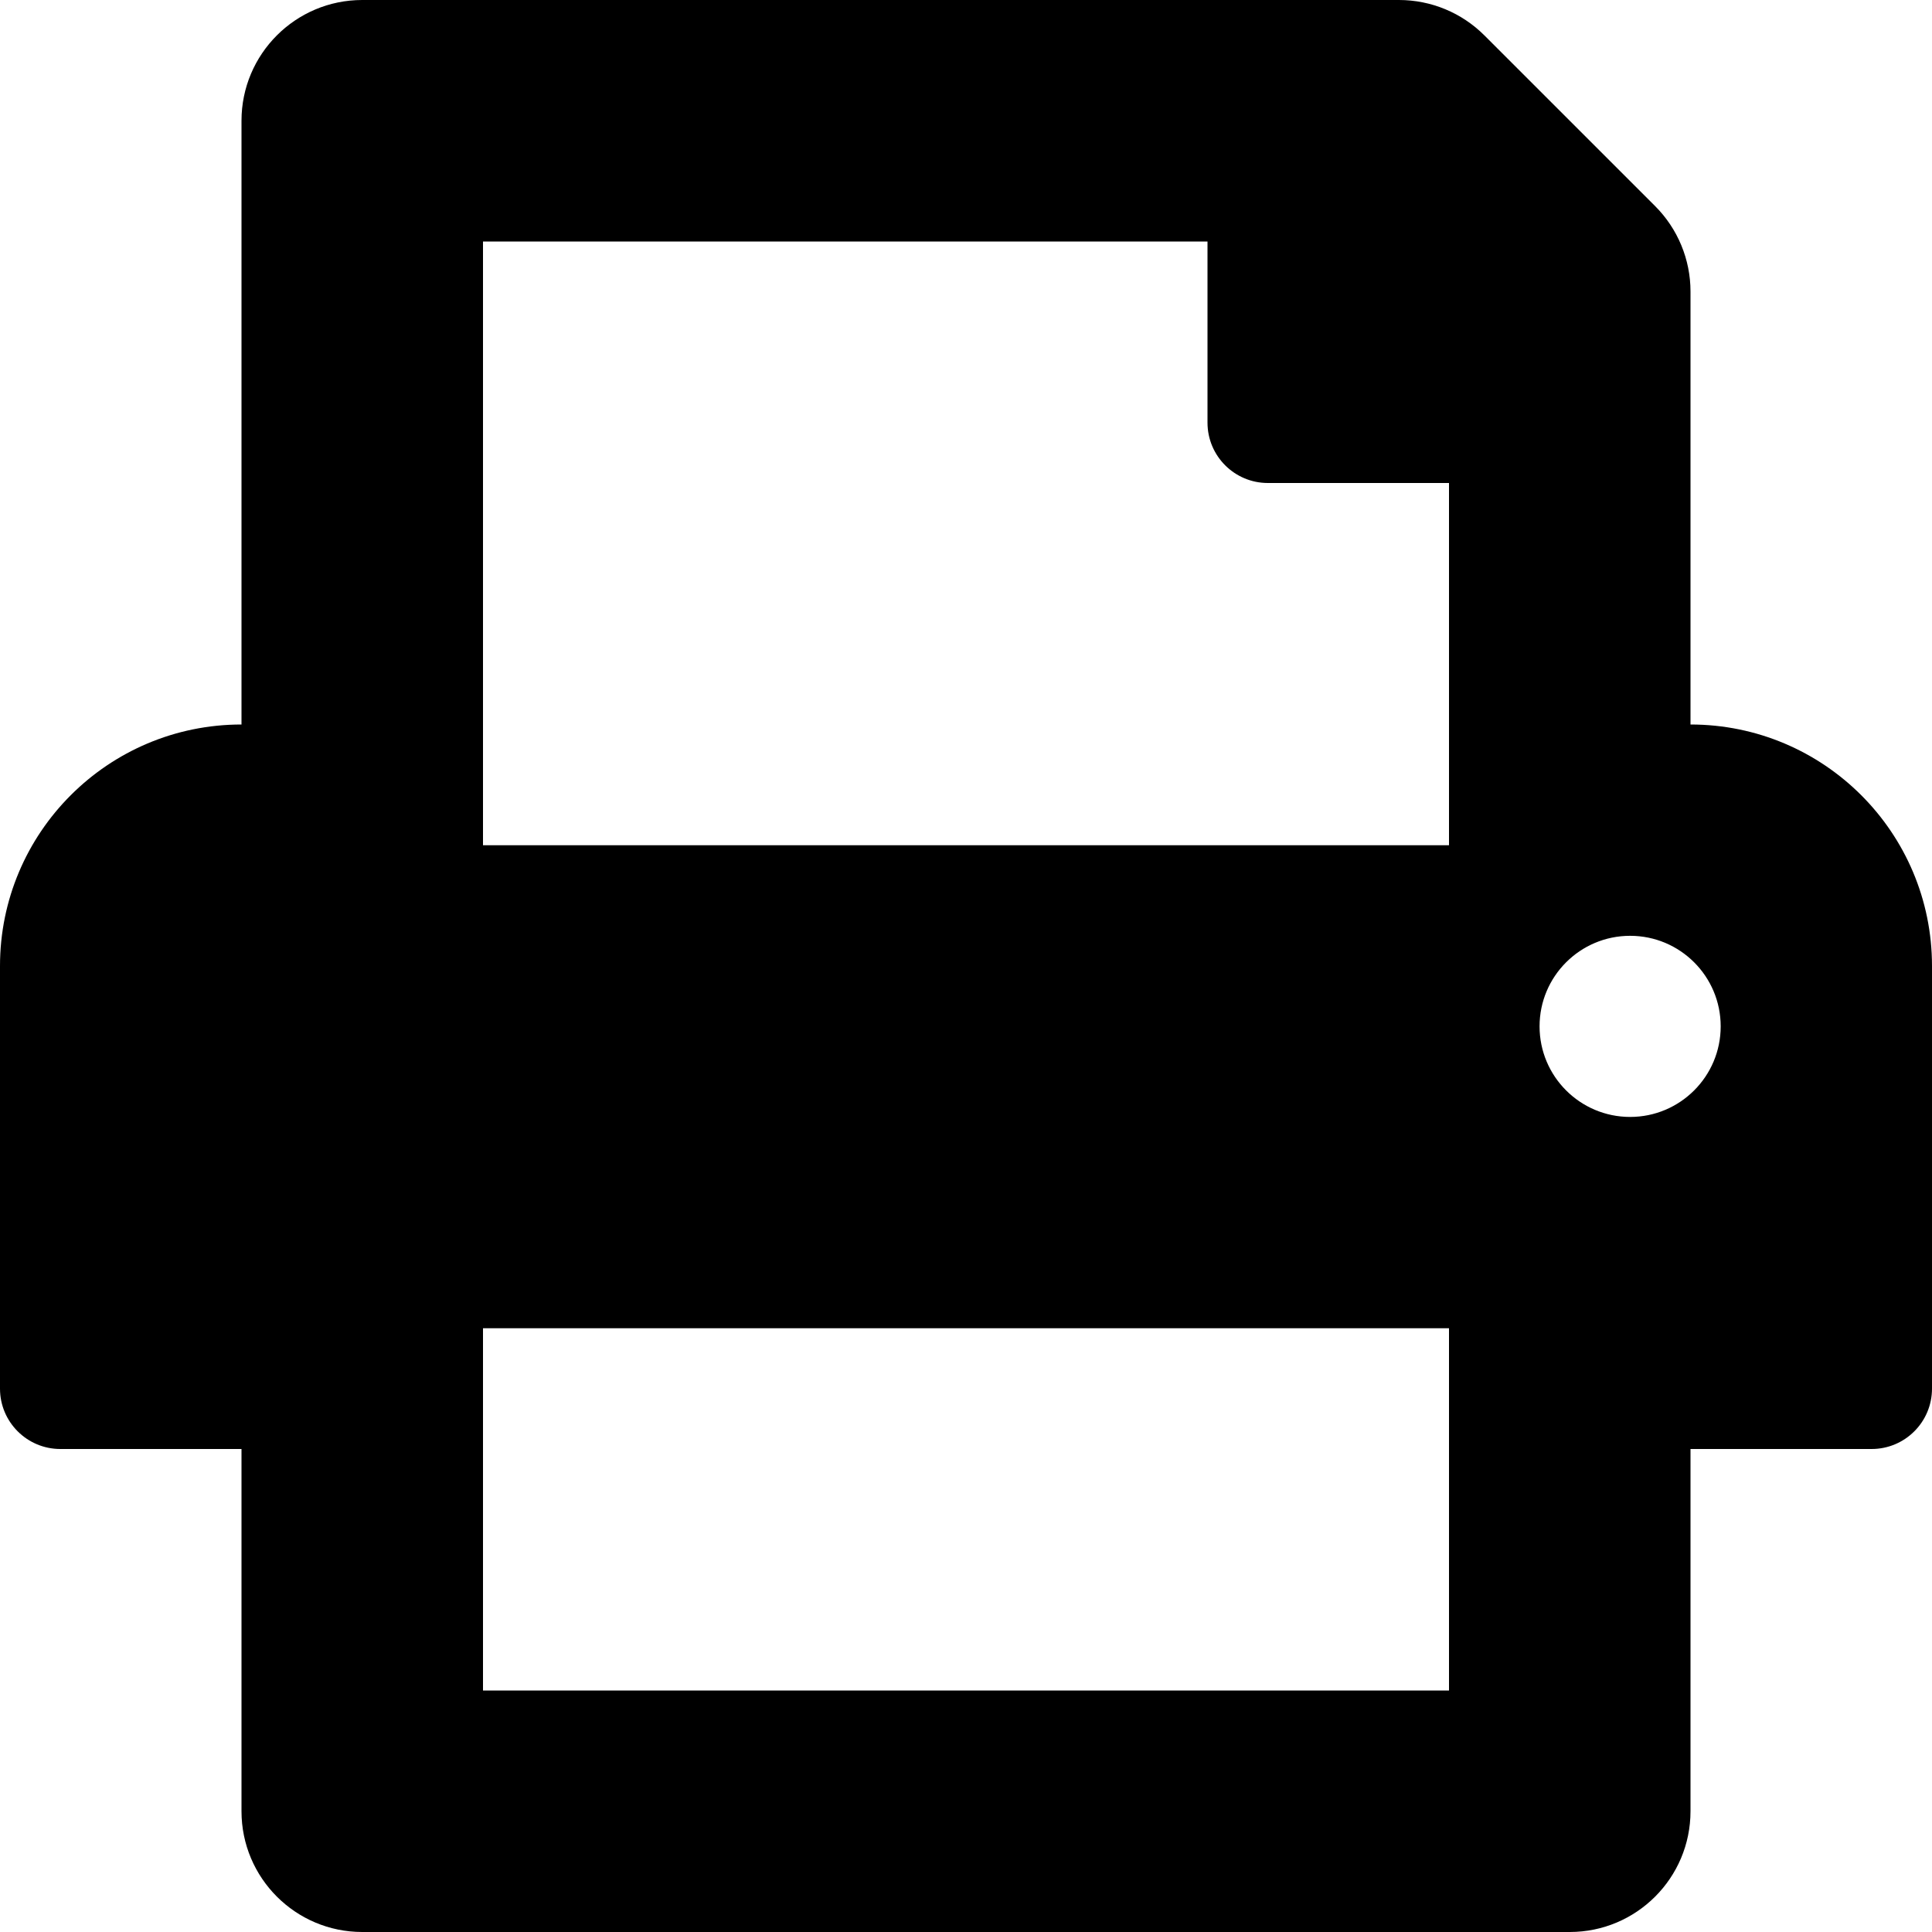
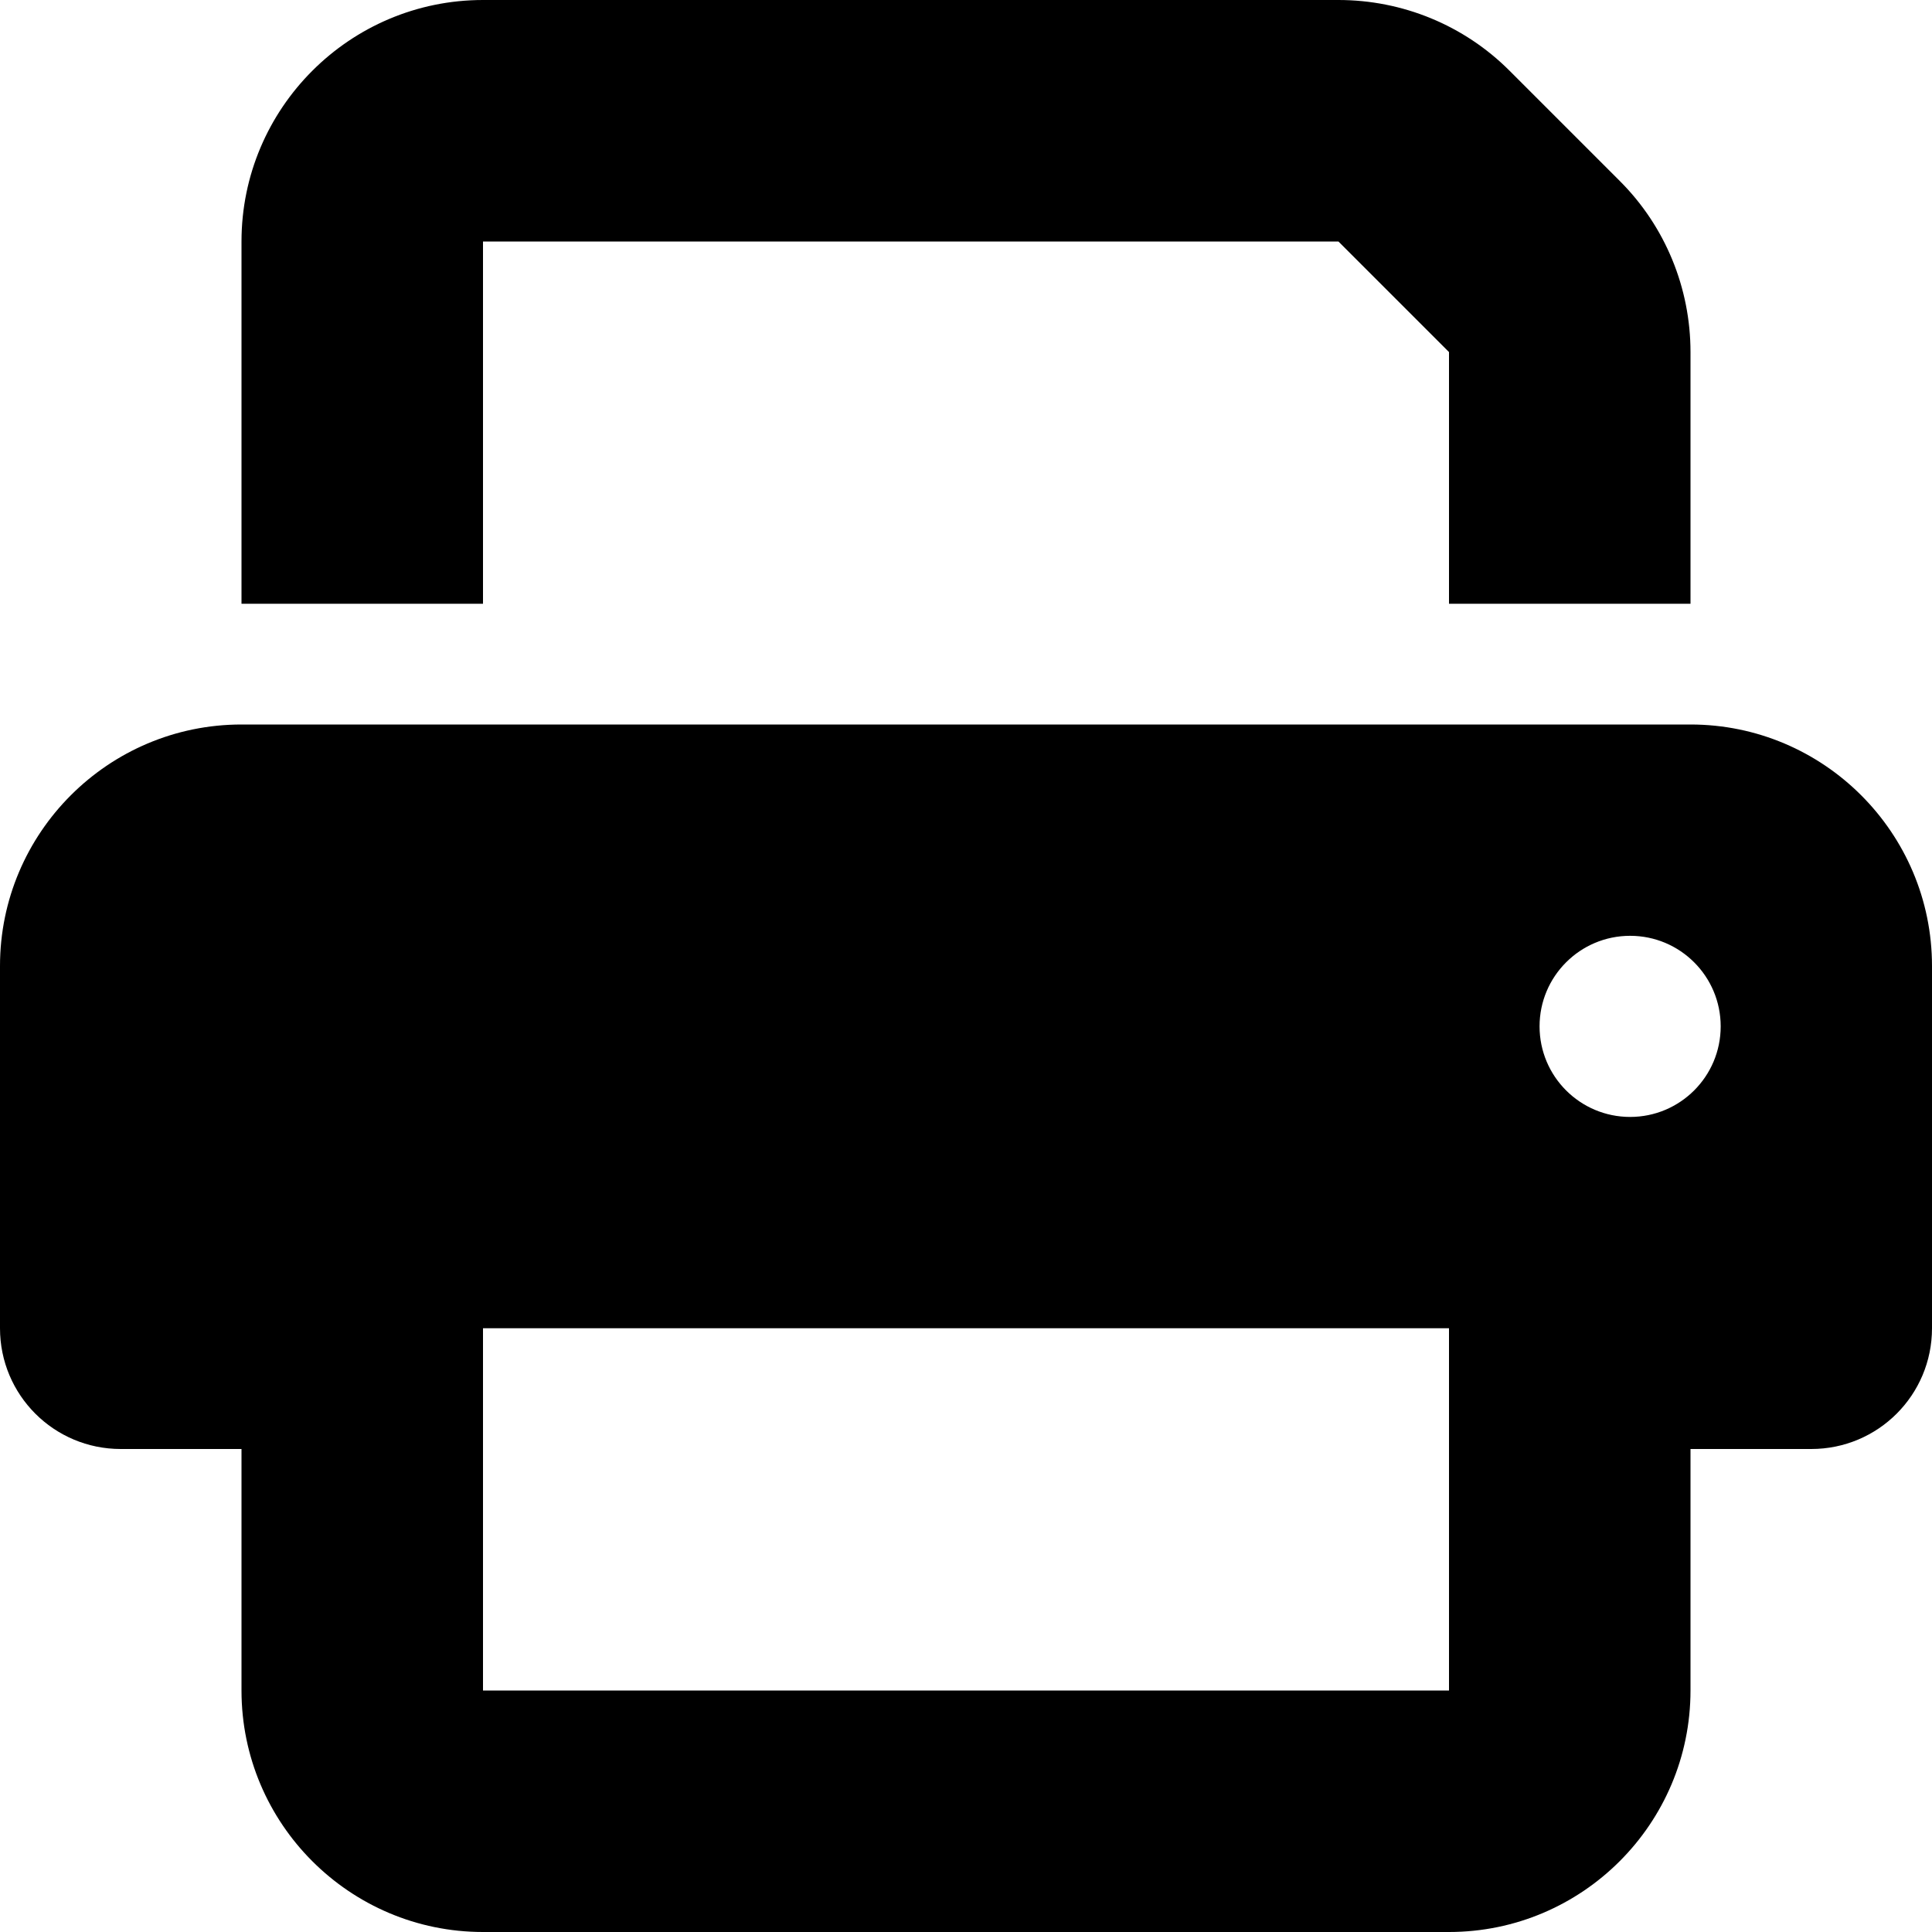
<svg xmlns="http://www.w3.org/2000/svg" viewBox="0 0 512 512">
-   <path d="M448 192V77.25c0-8.49-3.37-16.62-9.37-22.63L393.37 9.37c-6-6-14.14-9.37-22.63-9.37H96C78.33 0 64 14.33 64 32v160c-35.35 0-64 28.65-64 64v112c0 8.84 7.16 16 16 16h48v96c0 17.67 14.33 32 32 32h320c17.67 0 32-14.33 32-32v-96h48c8.84 0 16-7.16 16-16V256c0-35.35-28.65-64-64-64zm-64 256H128v-96h256v96zm0-224H128V64h192v48c0 8.84 7.16 16 16 16h48v96zm48 72c-13.25 0-24-10.75-24-24 0-13.26 10.75-24 24-24s24 10.74 24 24c0 13.25-10.75 24-24 24z" />
+   <path d="M128 0C92.7 0 64 28.7 64 64v96h64V64H354.7L384 93.3V160h64V93.3c0-17-6.7-33.3-18.7-45.3L400 18.7C388 6.7 371.7 0 354.7 0H128zM384 352v32 64H128V384 368 352H384zm64 32h32c17.7 0 32-14.3 32-32V256c0-35.3-28.7-64-64-64H64c-35.3 0-64 28.7-64 64v96c0 17.7 14.3 32 32 32H64v64c0 35.3 28.7 64 64 64H384c35.3 0 64-28.7 64-64V384zM432 248a24 24 0 1 1 0 48 24 24 0 1 1 0-48z" />
</svg>
